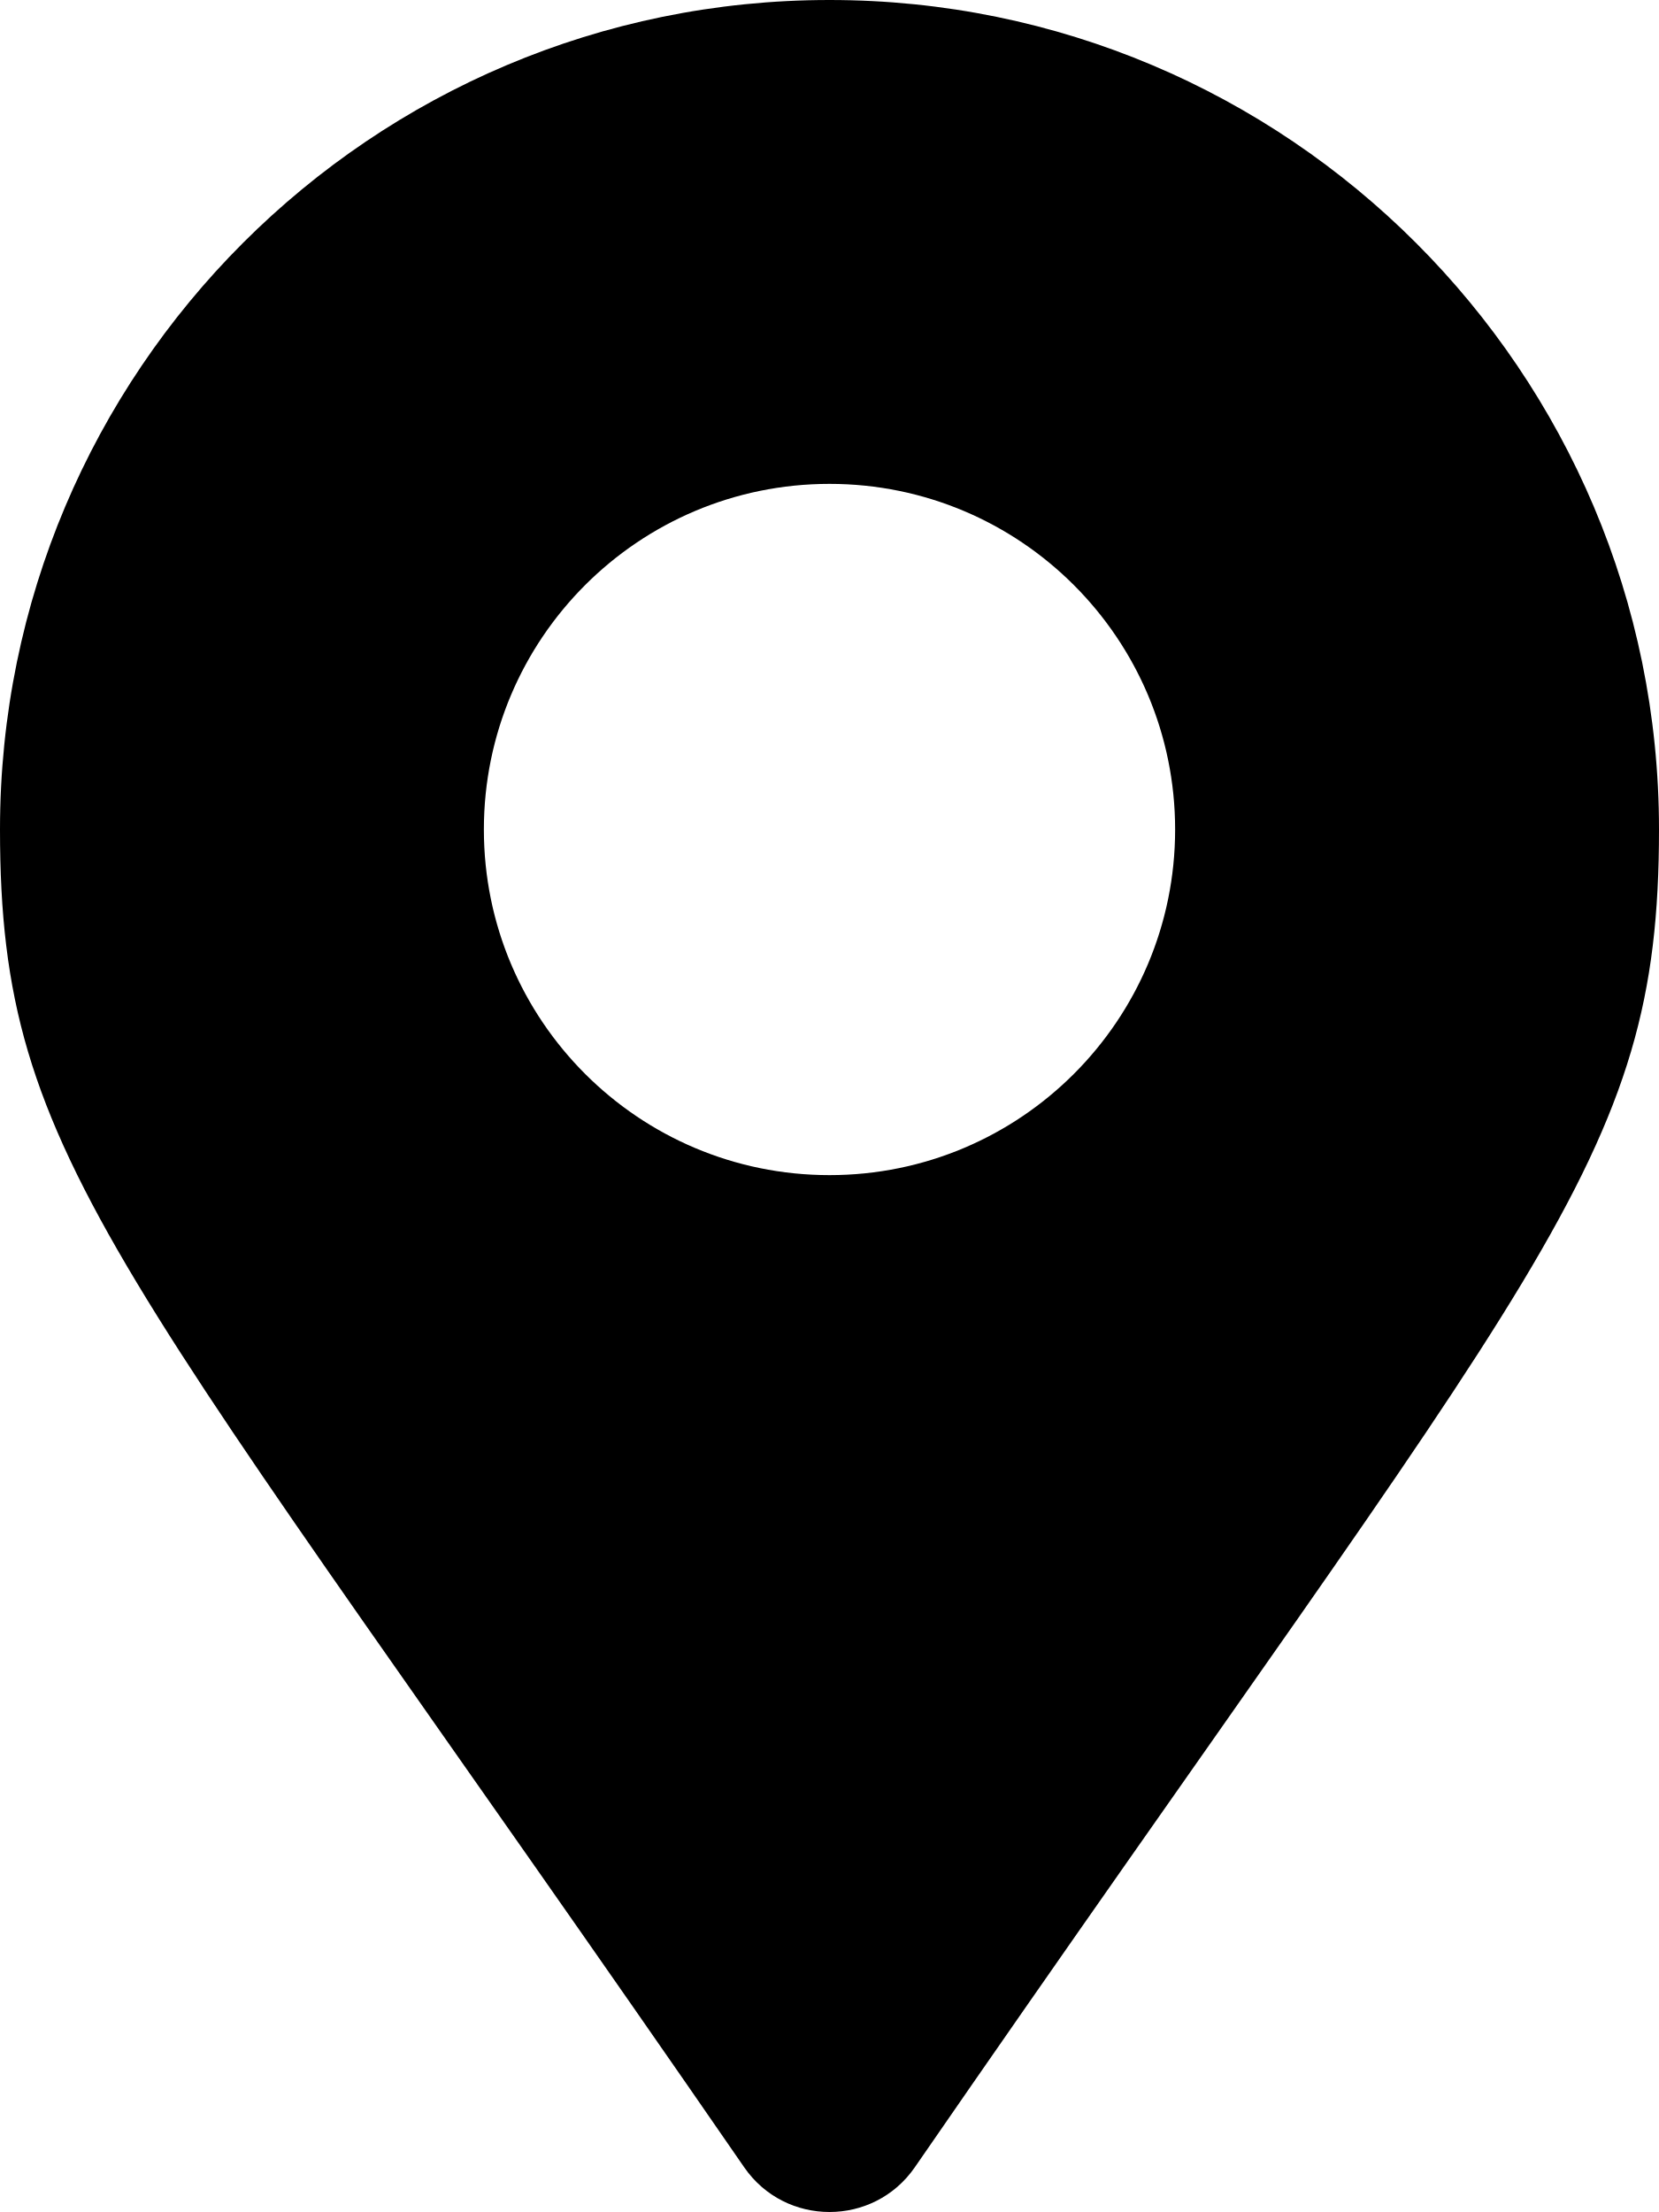
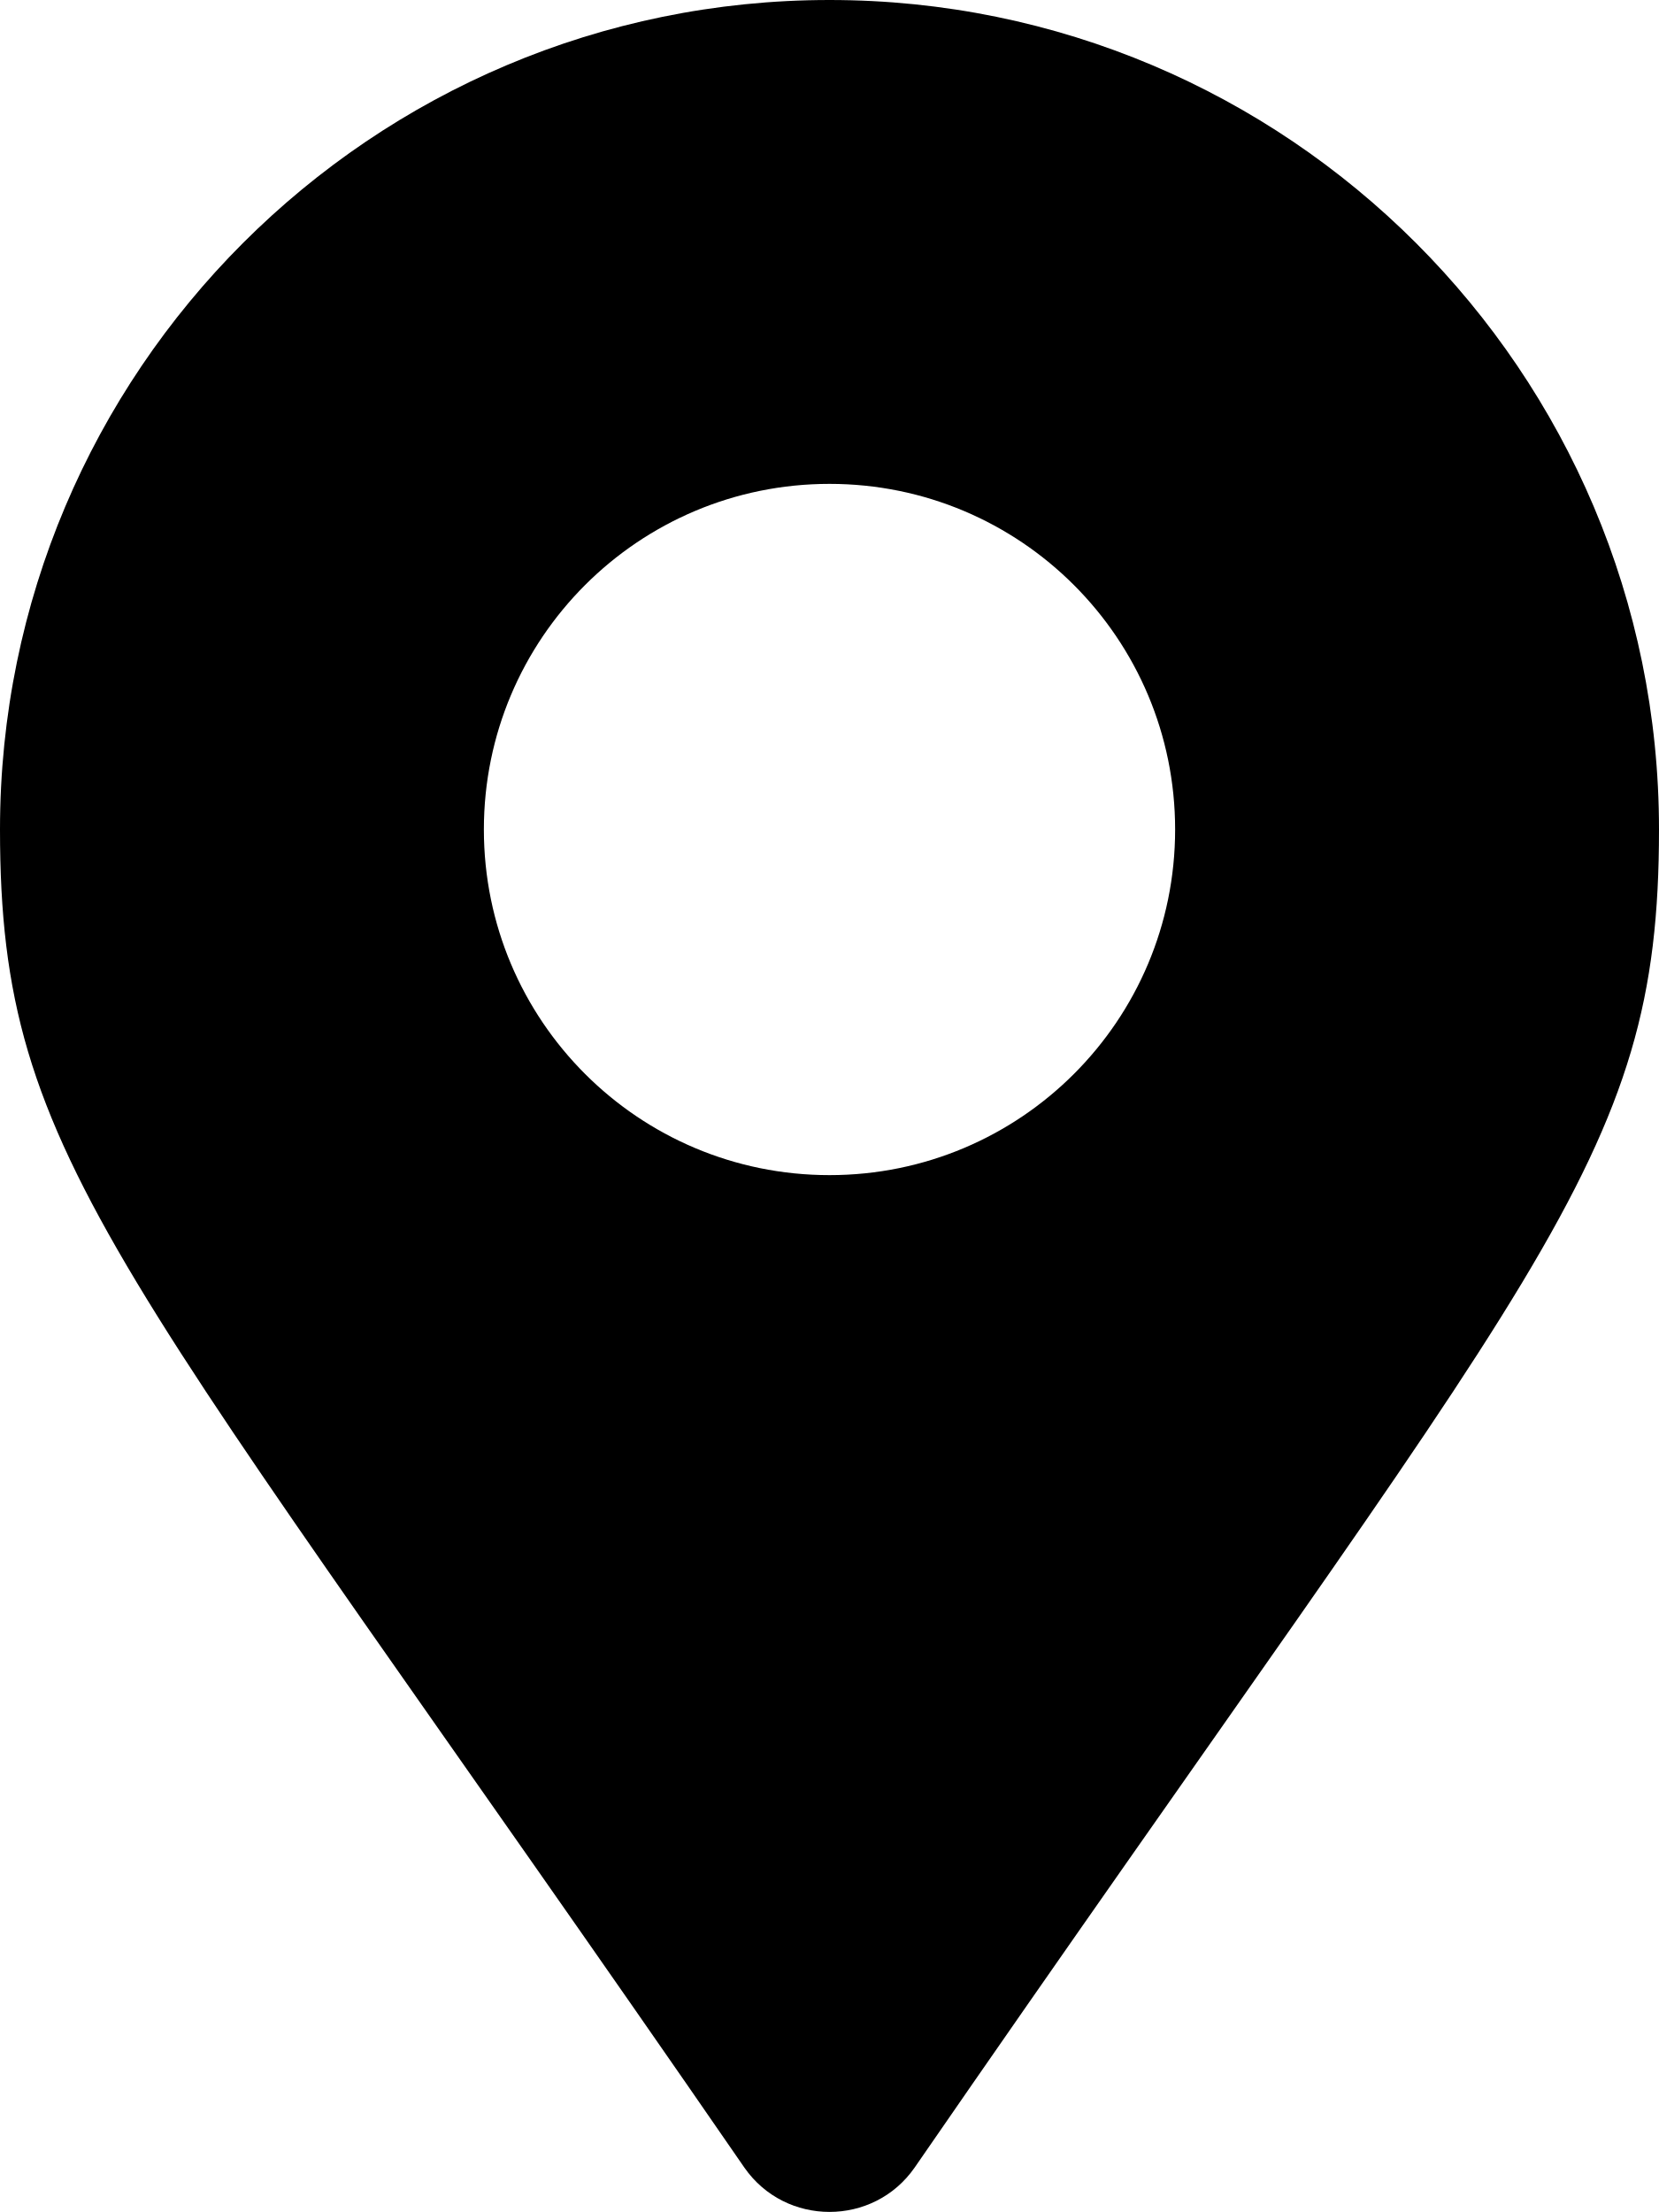
- <svg xmlns="http://www.w3.org/2000/svg" aria-hidden="true" focusable="false" data-prefix="fas" data-icon="map-marker-alt" class="svg-inline--fa fa-map-marker-alt fa-w-12" role="img" viewBox="0 0 384 512">
-   <path fill="currentColor" d="M172.268 501.67C26.97 291.031 0 269.413 0 192 0 85.961 85.961 0 192 0s192 85.961 192 192c0 77.413-26.97 99.031-172.268 309.67-9.535 13.774-29.93 13.773-39.464 0zM192 272c44.183 0 80-35.817 80-80s-35.817-80-80-80-80 35.817-80 80 35.817 80 80 80z" />
+ <svg xmlns="http://www.w3.org/2000/svg" width="15pt" height="20pt" viewBox="0 0 15 20" version="1.1">
+   <g id="surface1">
+     <path style=" stroke:none;fill-rule:nonzero;fill:rgb(0%,0%,0%);fill-opacity:1;" d="M 6.73 19.598 C 1.055 11.367 0 10.523 0 7.5 C 0 3.359 3.359 0 7.5 0 C 11.641 0 15 3.359 15 7.5 C 15 10.523 13.945 11.367 8.27 19.598 C 7.898 20.133 7.102 20.133 6.73 19.598 Z M 7.5 10.625 C 9.227 10.625 10.625 9.227 10.625 7.5 C 10.625 5.773 9.227 4.375 7.5 4.375 C 5.773 4.375 4.375 5.773 4.375 7.5 C 4.375 9.227 5.773 10.625 7.5 10.625 Z M 7.5 10.625 " />
+   </g>
</svg>
